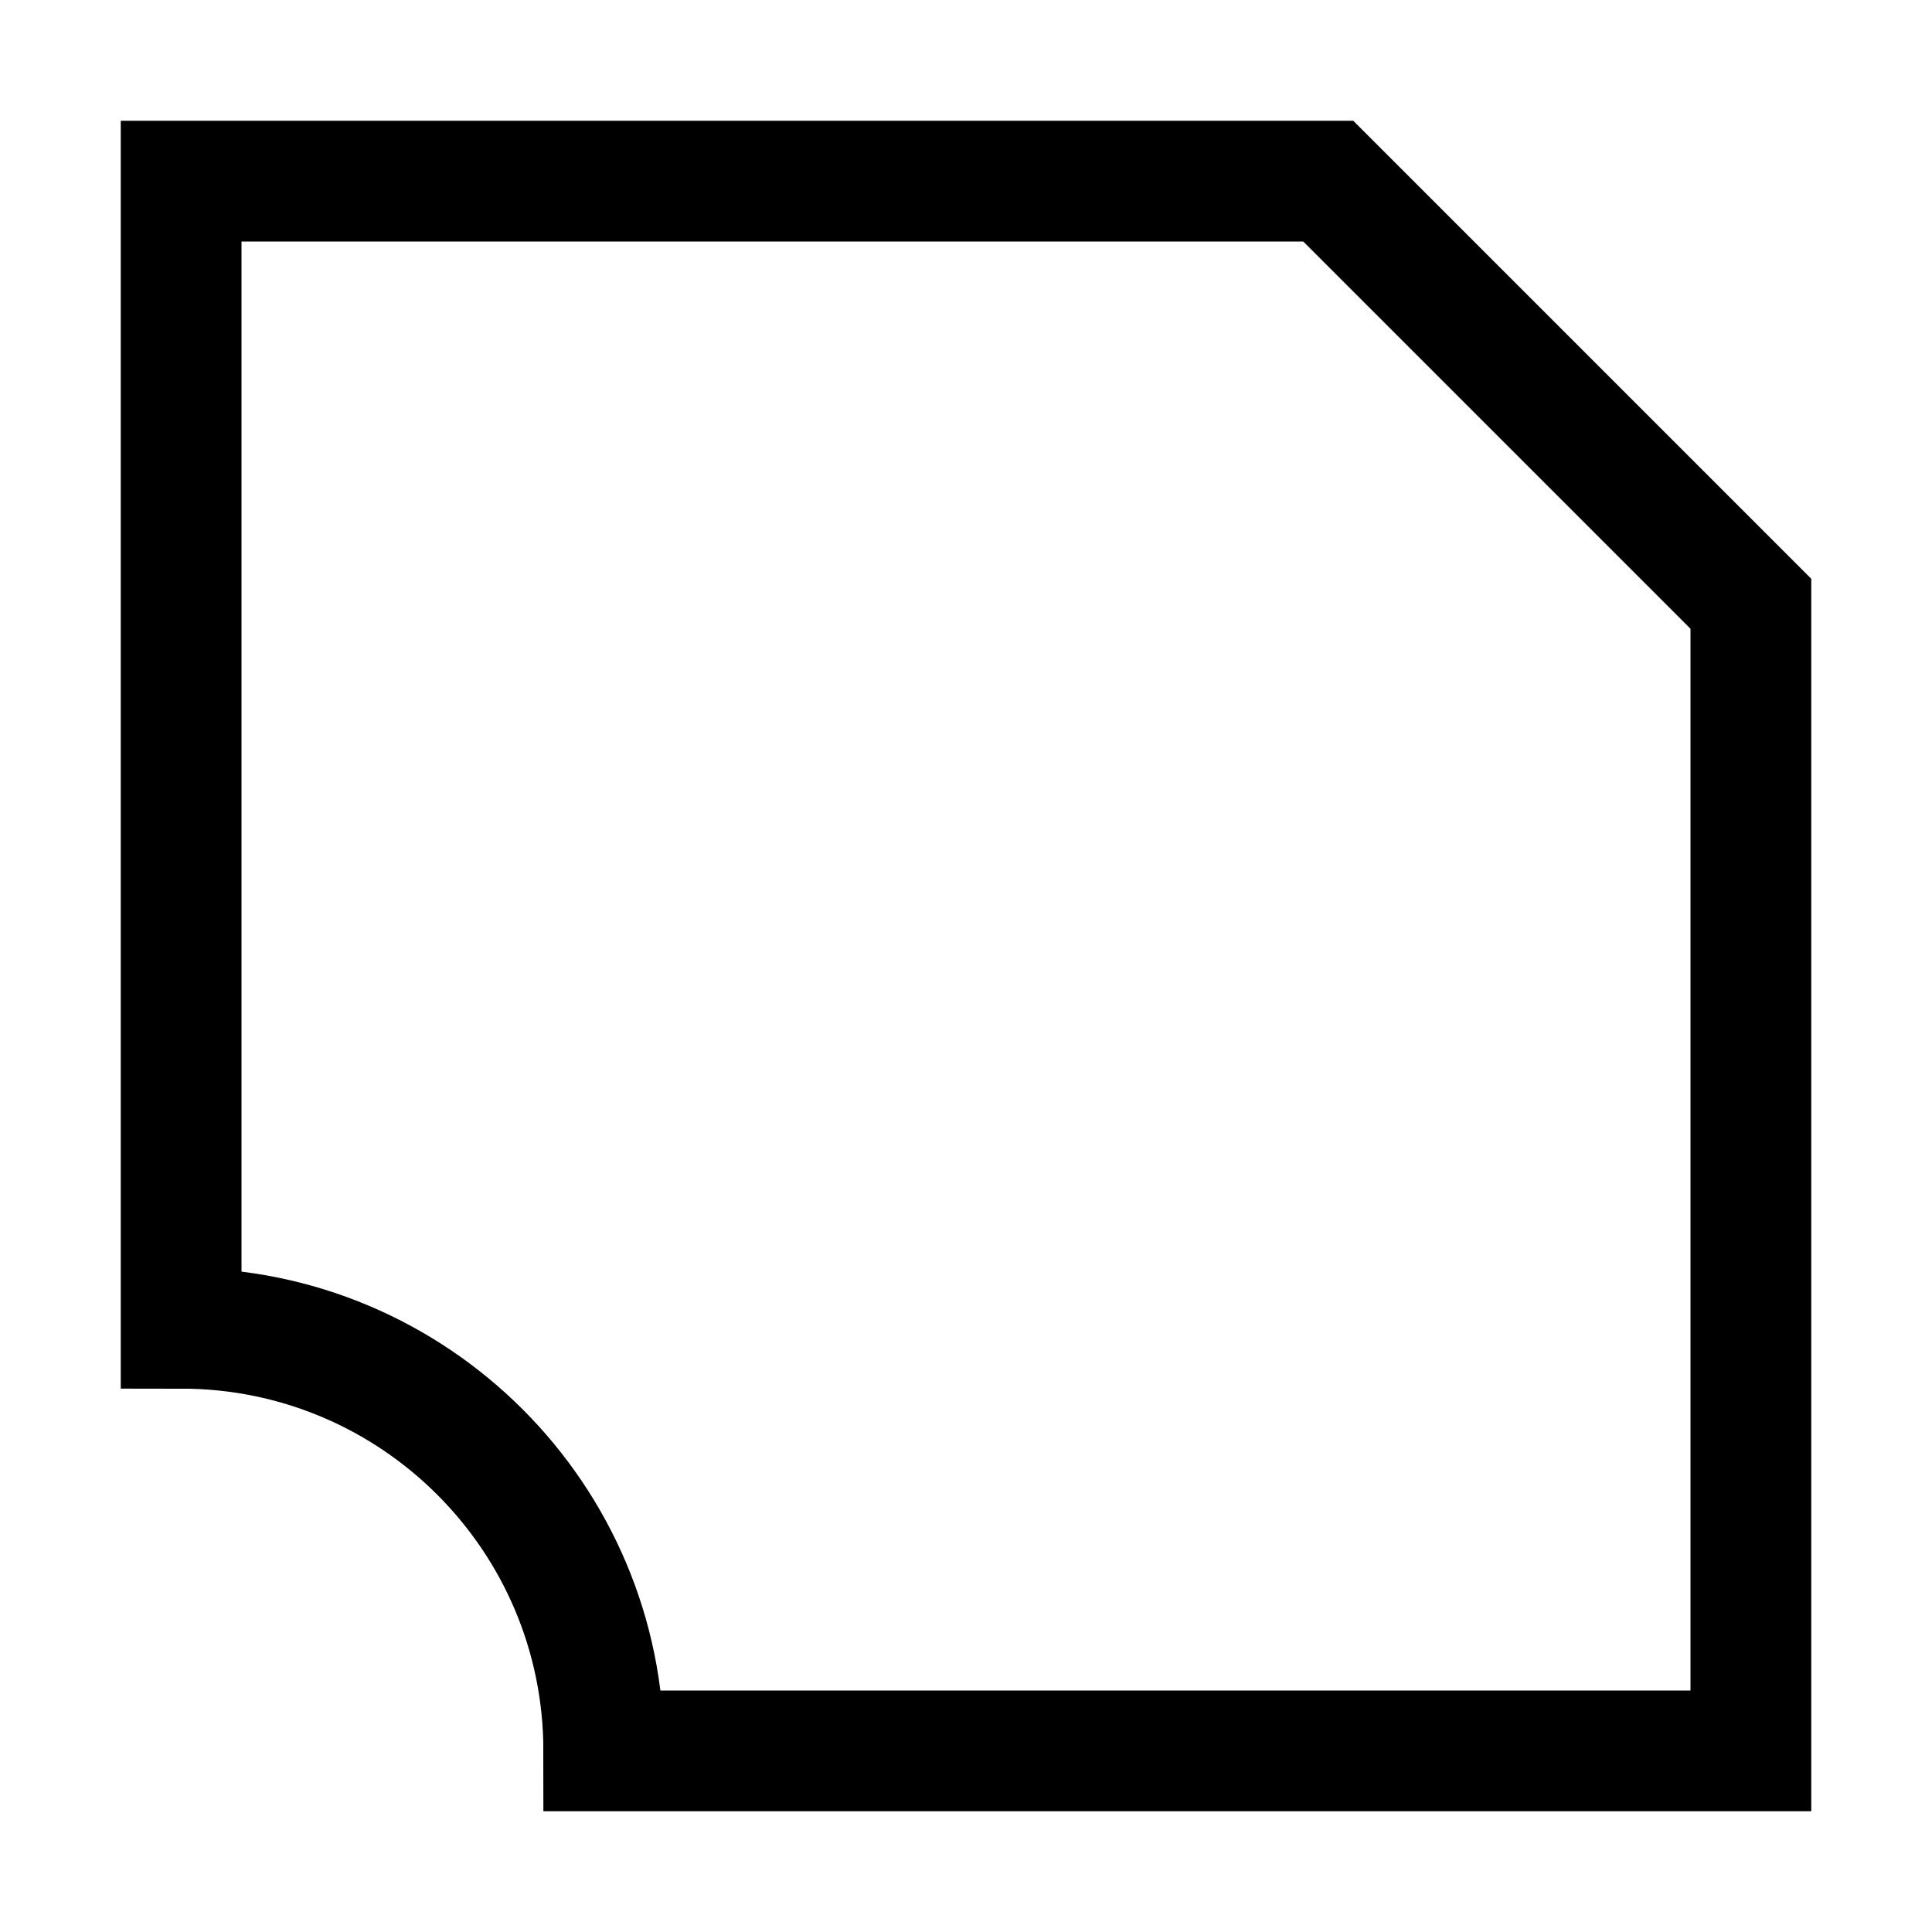
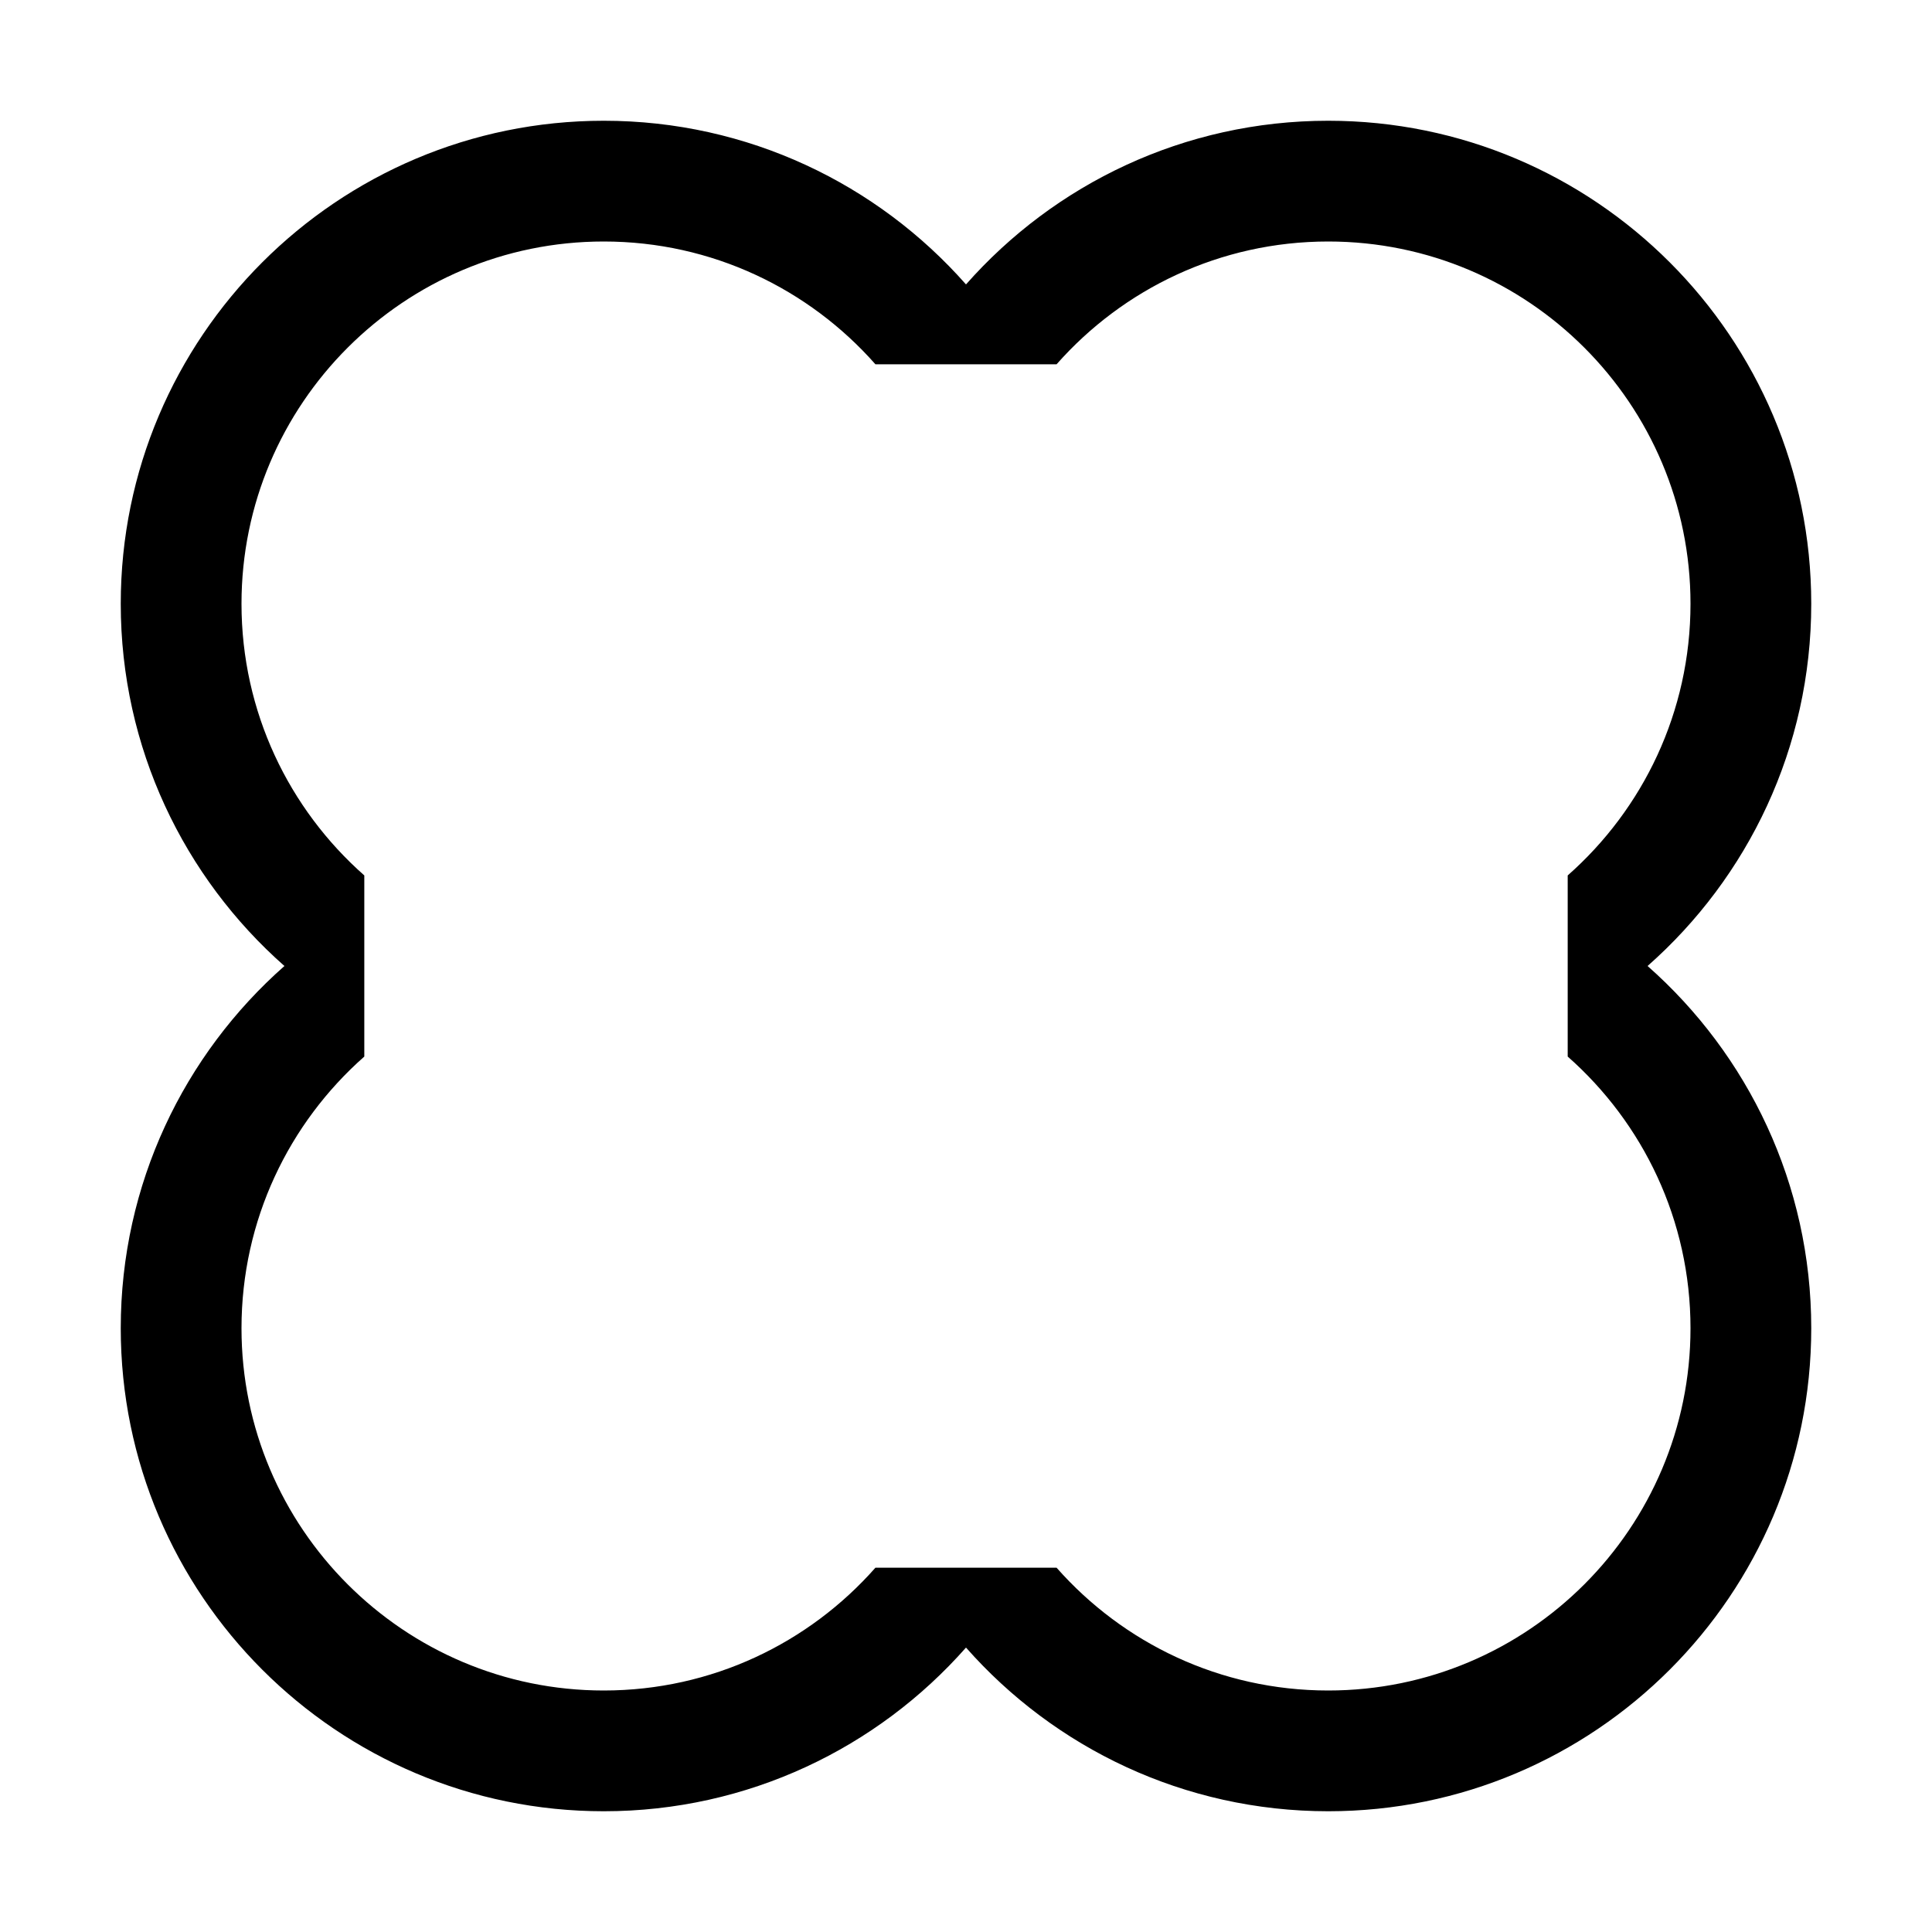
- <svg xmlns="http://www.w3.org/2000/svg" width="100%" height="100%" viewBox="0 0 32 32" fill="none" stroke="#000" stroke-width="2" stroke-linejoin="miter" stroke-linecap="square">
-   <path d="M3 3H22L29 10V29H10A7 7 0 0 0 3 22Z" />
+ <svg xmlns="http://www.w3.org/2000/svg" width="100%" height="100%" viewBox="0 0 32 32" style="fill-rule:evenodd;clip-rule:evenodd;stroke-linejoin:round;stroke-miterlimit:2;">
+   <path d="M4.711,16C3.049,14.534 2,12.388 2,10C2,5.585 5.585,2 10,2C12.388,2 14.534,3.049 16,4.711C17.466,3.049 19.612,2 22,2C26.415,2 30,5.585 30,10C30,12.388 28.951,14.534 27.289,16C28.951,17.466 30,19.612 30,22C30,26.415 26.415,30 22,30C19.612,30 17.466,28.951 16,27.289C14.534,28.951 12.388,30 10,30C5.585,30 2,26.415 2,22C2,19.612 3.049,17.466 4.711,16ZM6.034,17.5C4.787,18.6 4,20.208 4,22C4,25.311 6.689,28 10,28C11.792,28 13.4,27.213 14.5,25.966L17.5,25.966C18.6,27.213 20.208,28 22,28C25.311,28 28,25.311 28,22C28,20.208 27.213,18.6 25.966,17.5L25.966,14.5C27.213,13.4 28,11.792 28,10C28,6.689 25.311,4 22,4C20.208,4 18.6,4.787 17.5,6.034L14.5,6.034C13.4,4.787 11.792,4 10,4C6.689,4 4,6.689 4,10C4,11.792 4.787,13.4 6.034,14.5L6.034,17.5Z" />
</svg>
